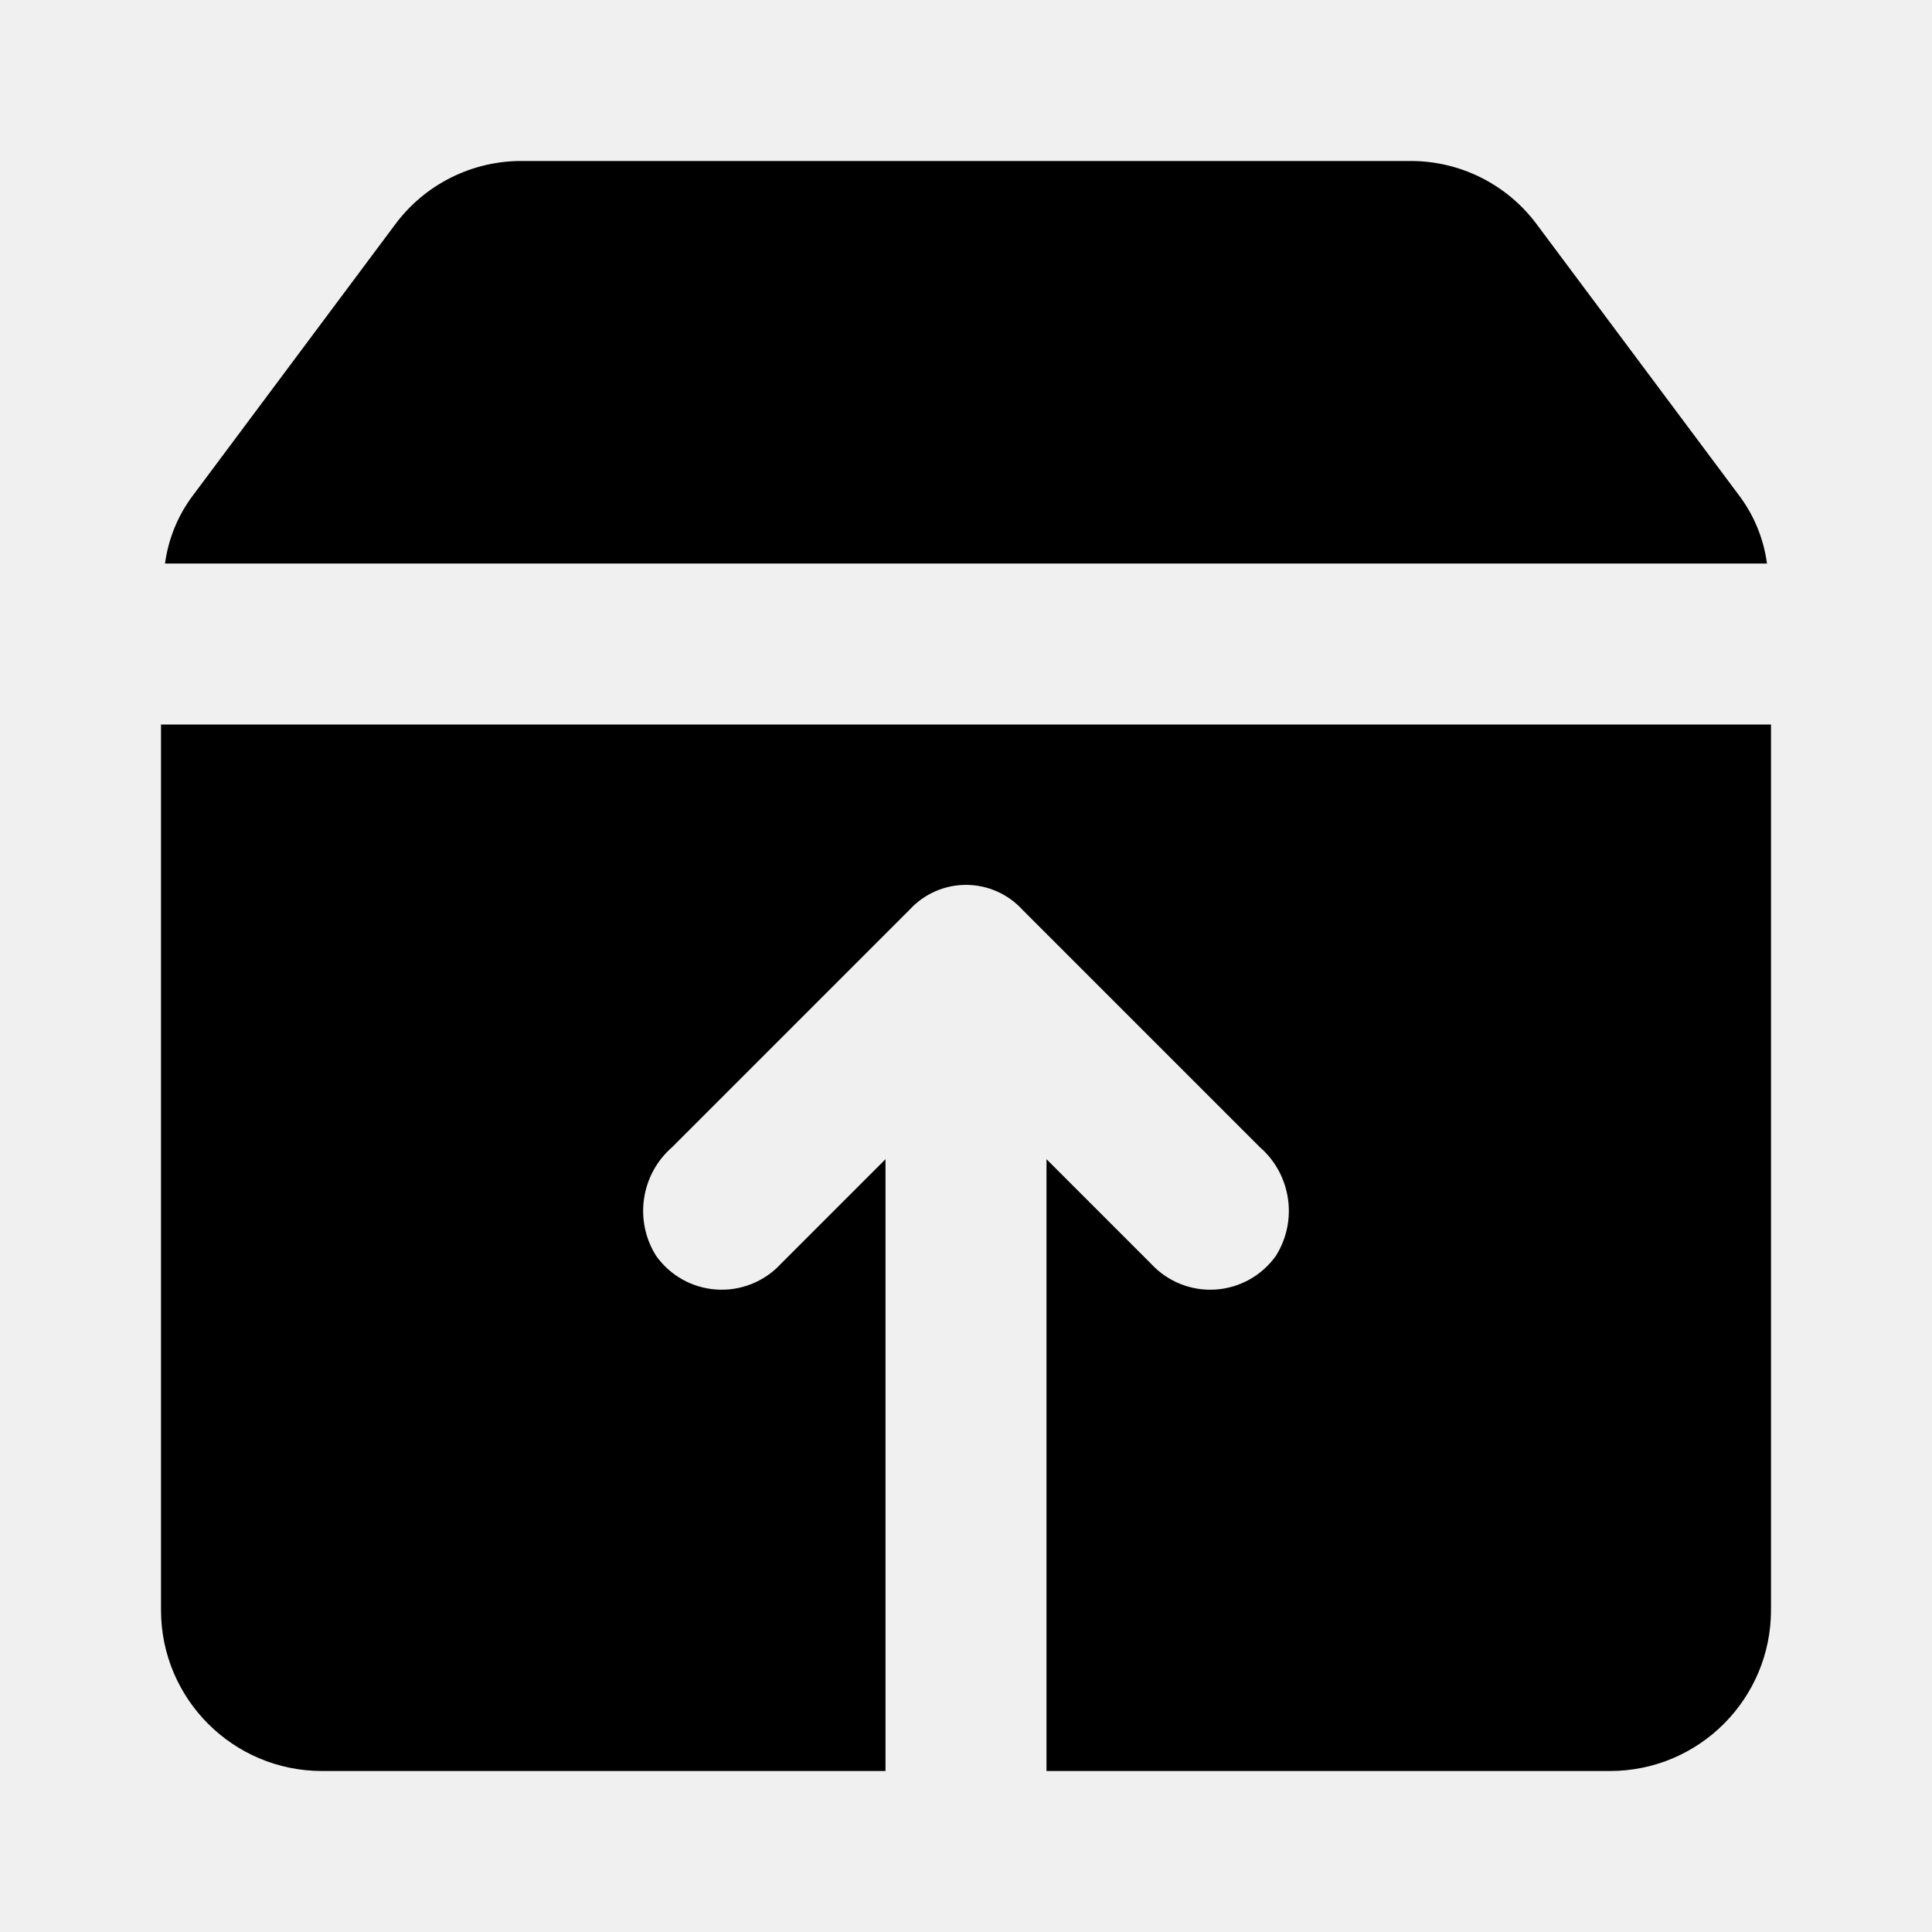
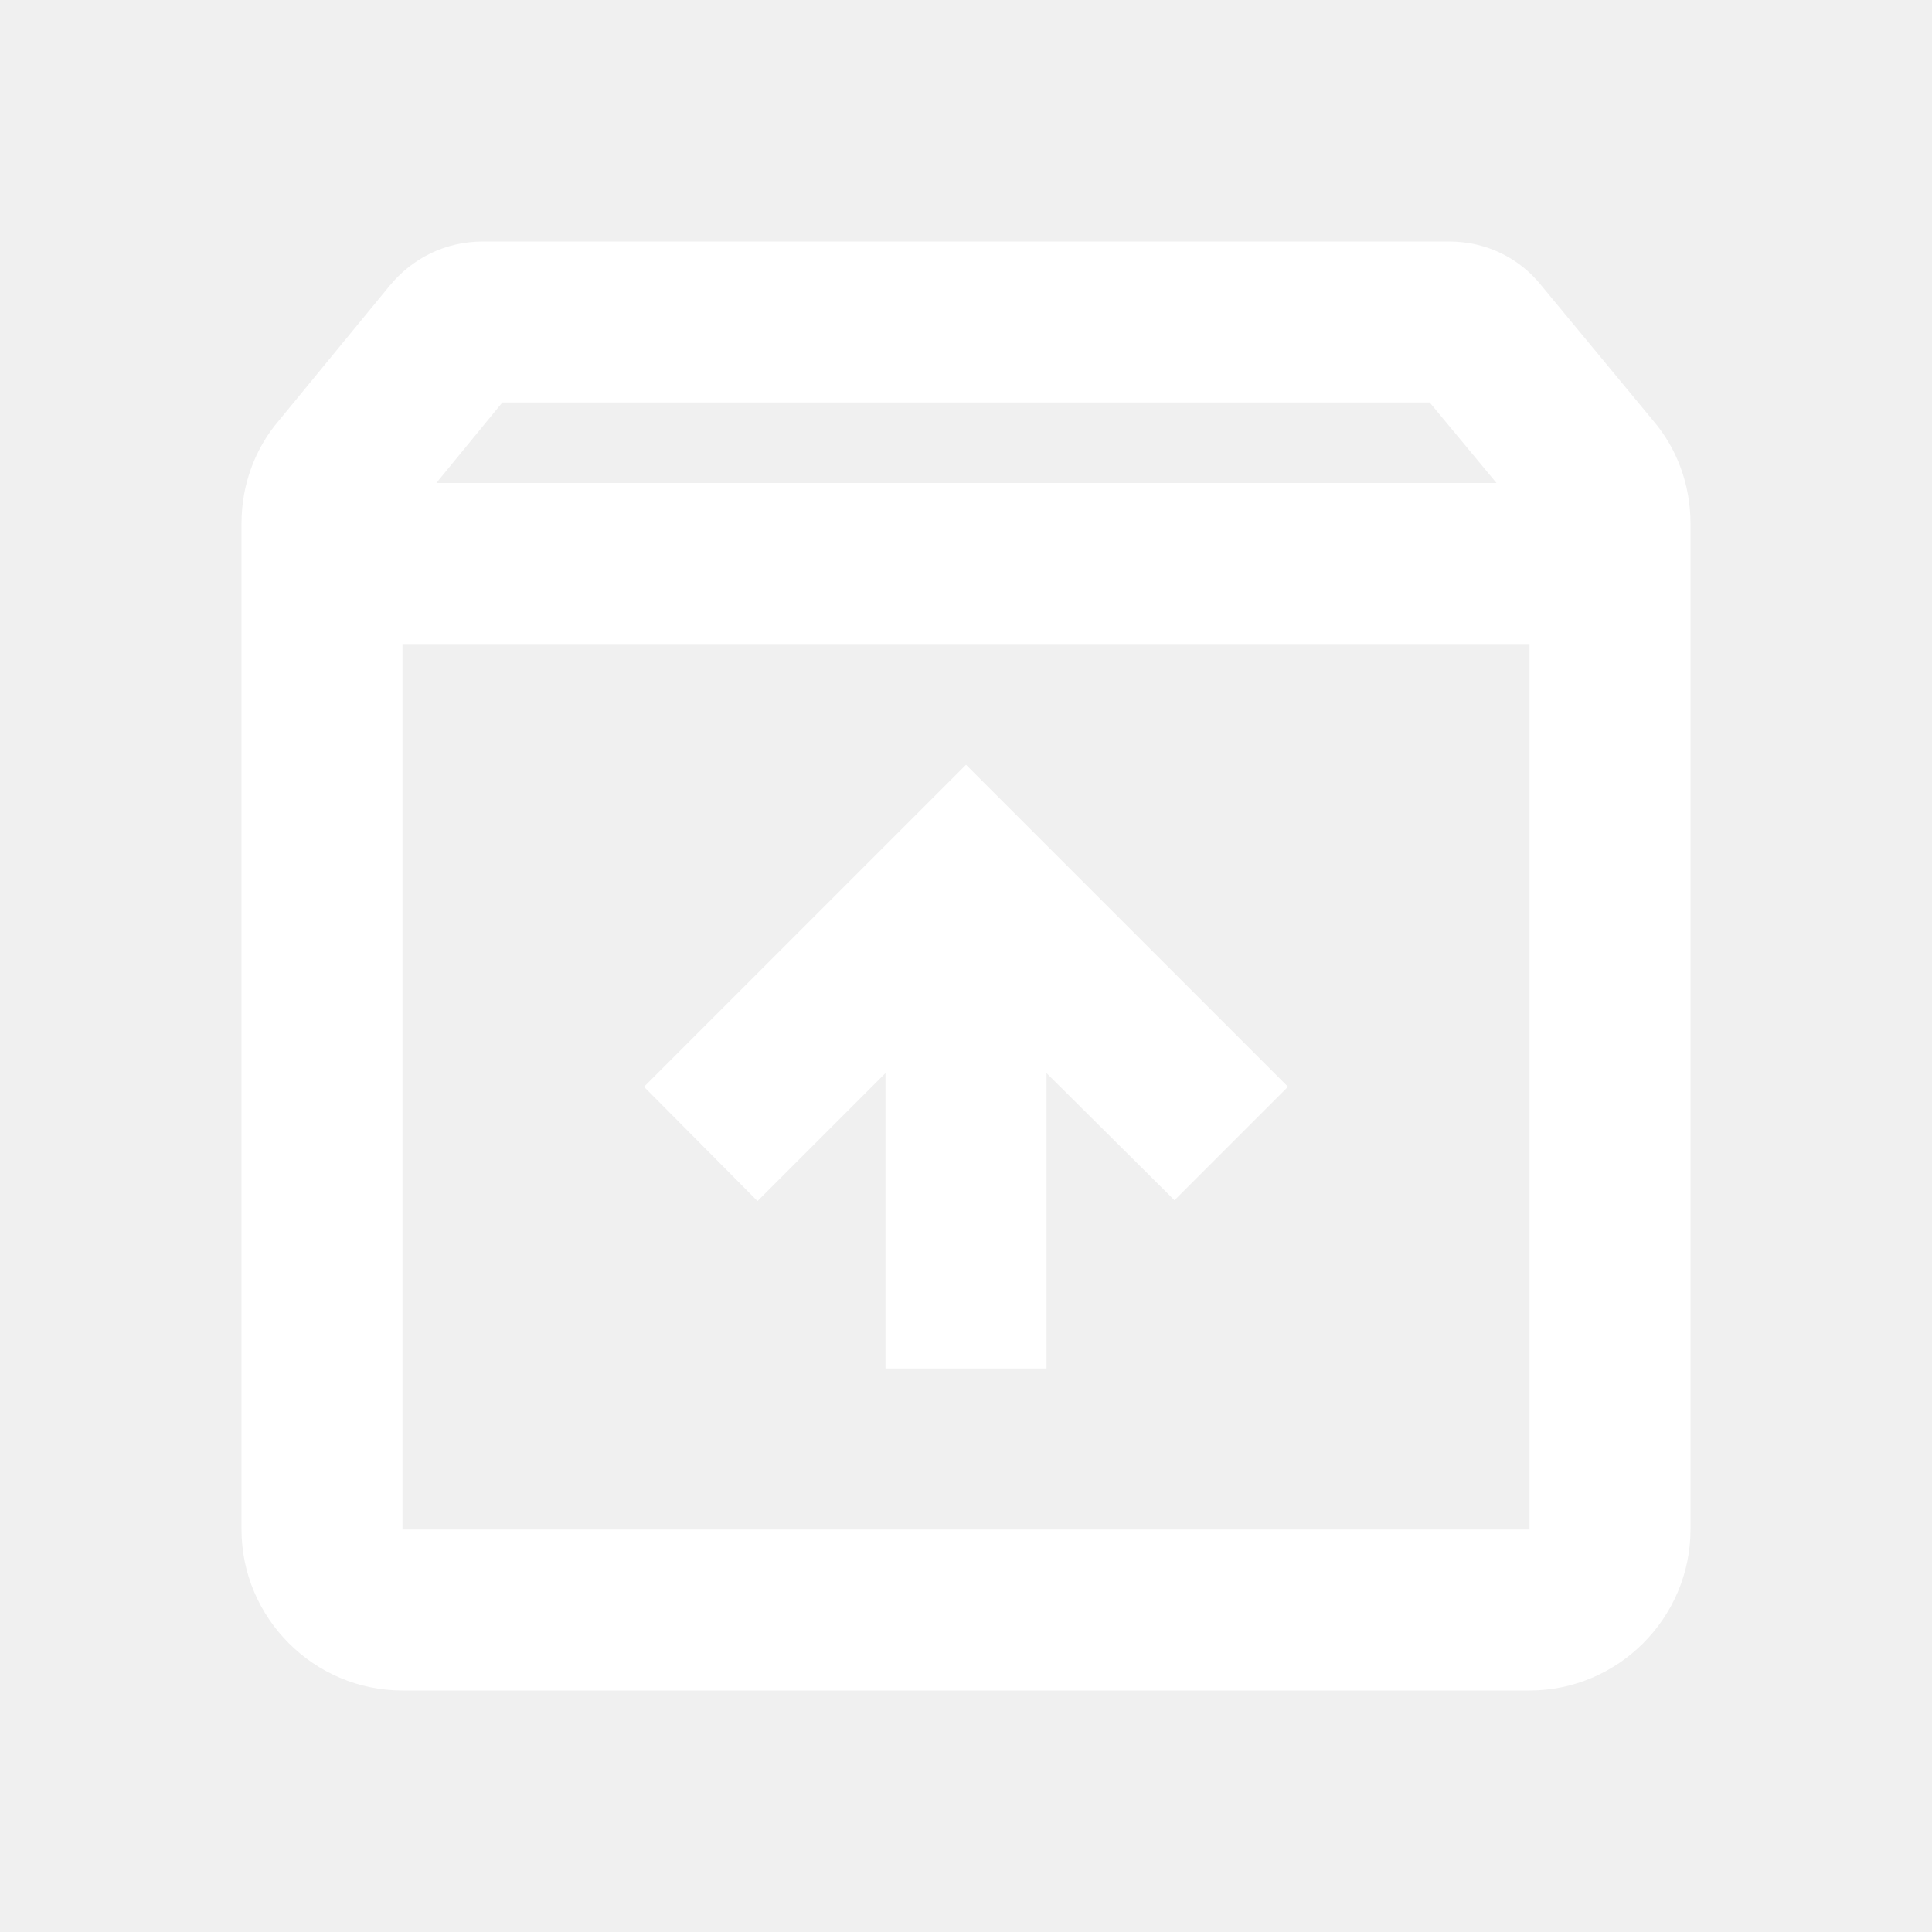
- <svg xmlns="http://www.w3.org/2000/svg" width="800px" height="800px" viewBox="0 0 48 48">
-   <g id="Layer_2" data-name="Layer 2">
-     <g id="invisible_box" data-name="invisible box">
-       <rect width="48" height="48" fill="none" />
-     </g>
-     <g id="icons_Q2" data-name="icons Q2">
-       <path d="M43.2,12.3l-5-6.7A3.9,3.9,0,0,0,35,4H13A3.9,3.9,0,0,0,9.8,5.6l-5,6.7A3.6,3.6,0,0,0,4.1,14H43.9A3.6,3.6,0,0,0,43.2,12.3ZM4,18V40a4,4,0,0,0,4,4H22V28.8l-2.6,2.6a2,2,0,0,1-3.1-.2,2.1,2.1,0,0,1,.4-2.7l5.9-5.9a1.9,1.9,0,0,1,2.8,0l5.9,5.9a2.1,2.1,0,0,1,.4,2.7,2,2,0,0,1-3.1.2L26,28.8V44H40a4,4,0,0,0,4-4V18Z" />
-     </g>
-   </g>
+ <svg xmlns="http://www.w3.org/2000/svg" width="24" height="24" viewBox="0 0 24 24" fill="#ffffff">
+   <path d="M20.54 5.23l-1.39-1.68C18.88 3.21 18.47 3 18 3H6c-.47 0-.88.21-1.16.55L3.46 5.23C3.17 5.57 3 6.02 3 6.5V19c0 1.1.9 2 2 2h14c1.1 0 2-.9 2-2V6.5c0-.48-.17-.93-.46-1.27zM6.24 5h11.52l.83 1H5.42l.82-1zM5 19V8h14v11H5zm3-5.5l4-4 4 4-1.41 1.41L13 13.33V17h-2v-3.67l-1.59 1.59L8 13.5z" />
</svg>
